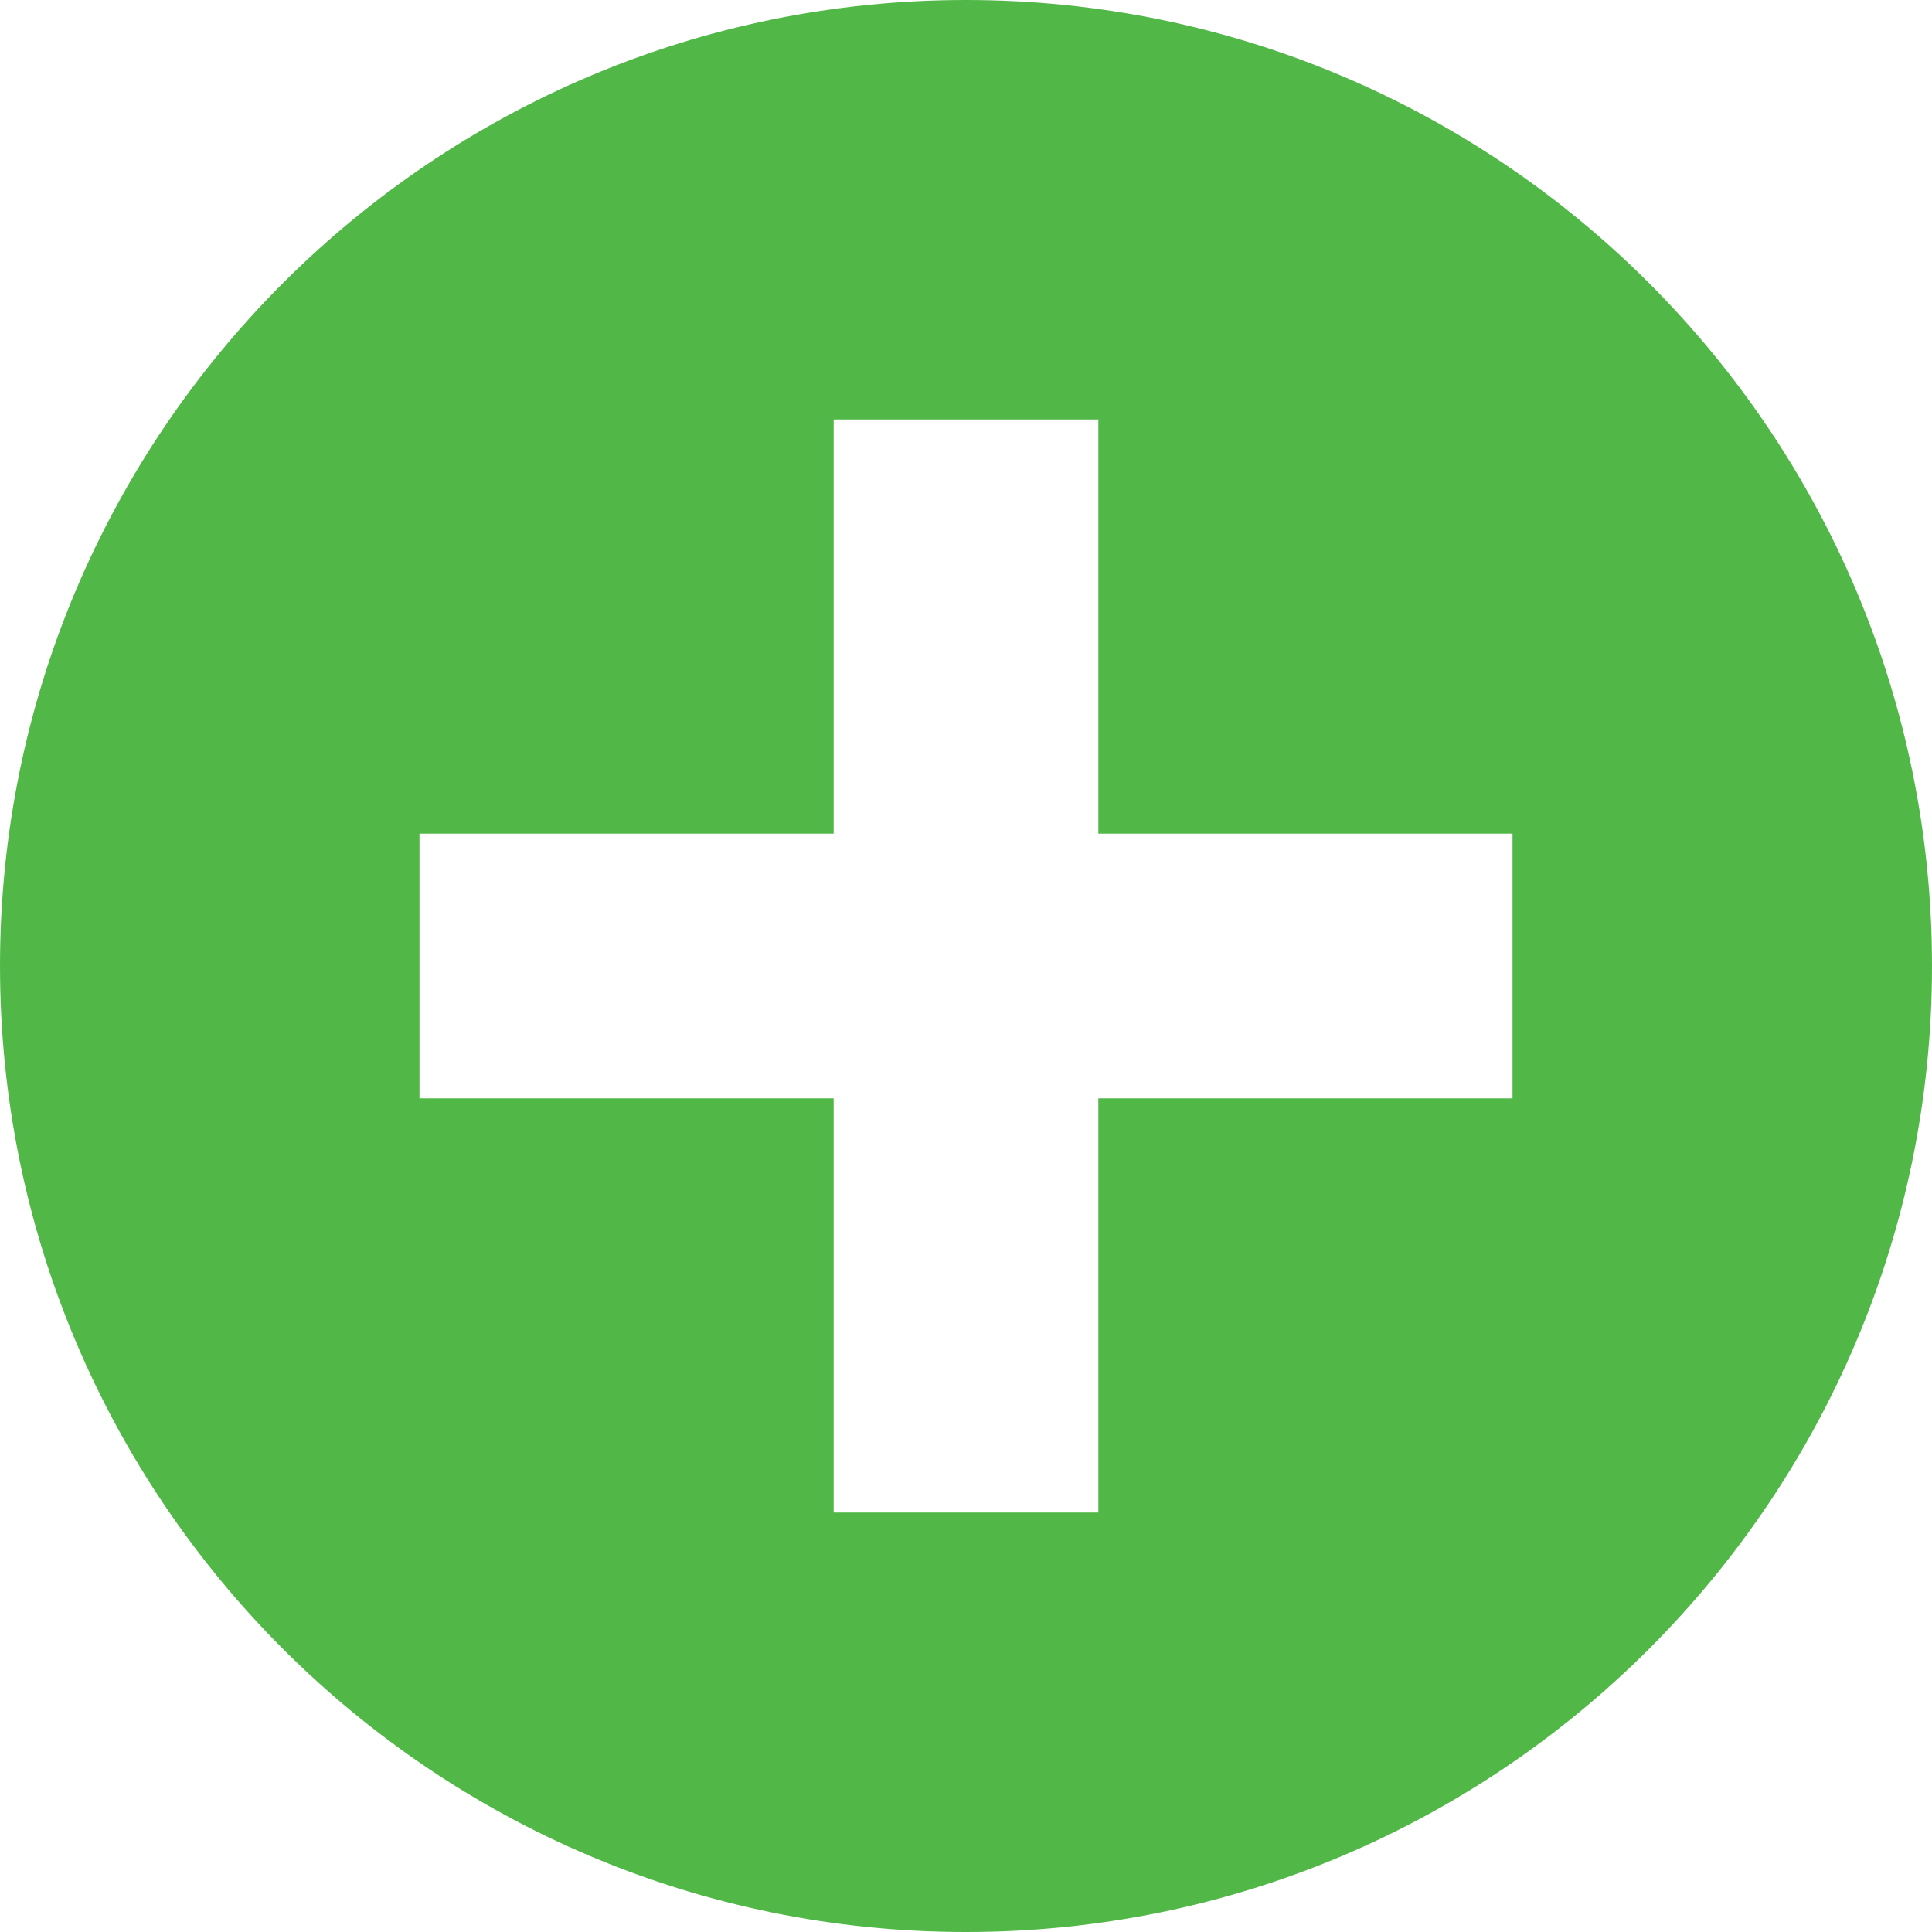
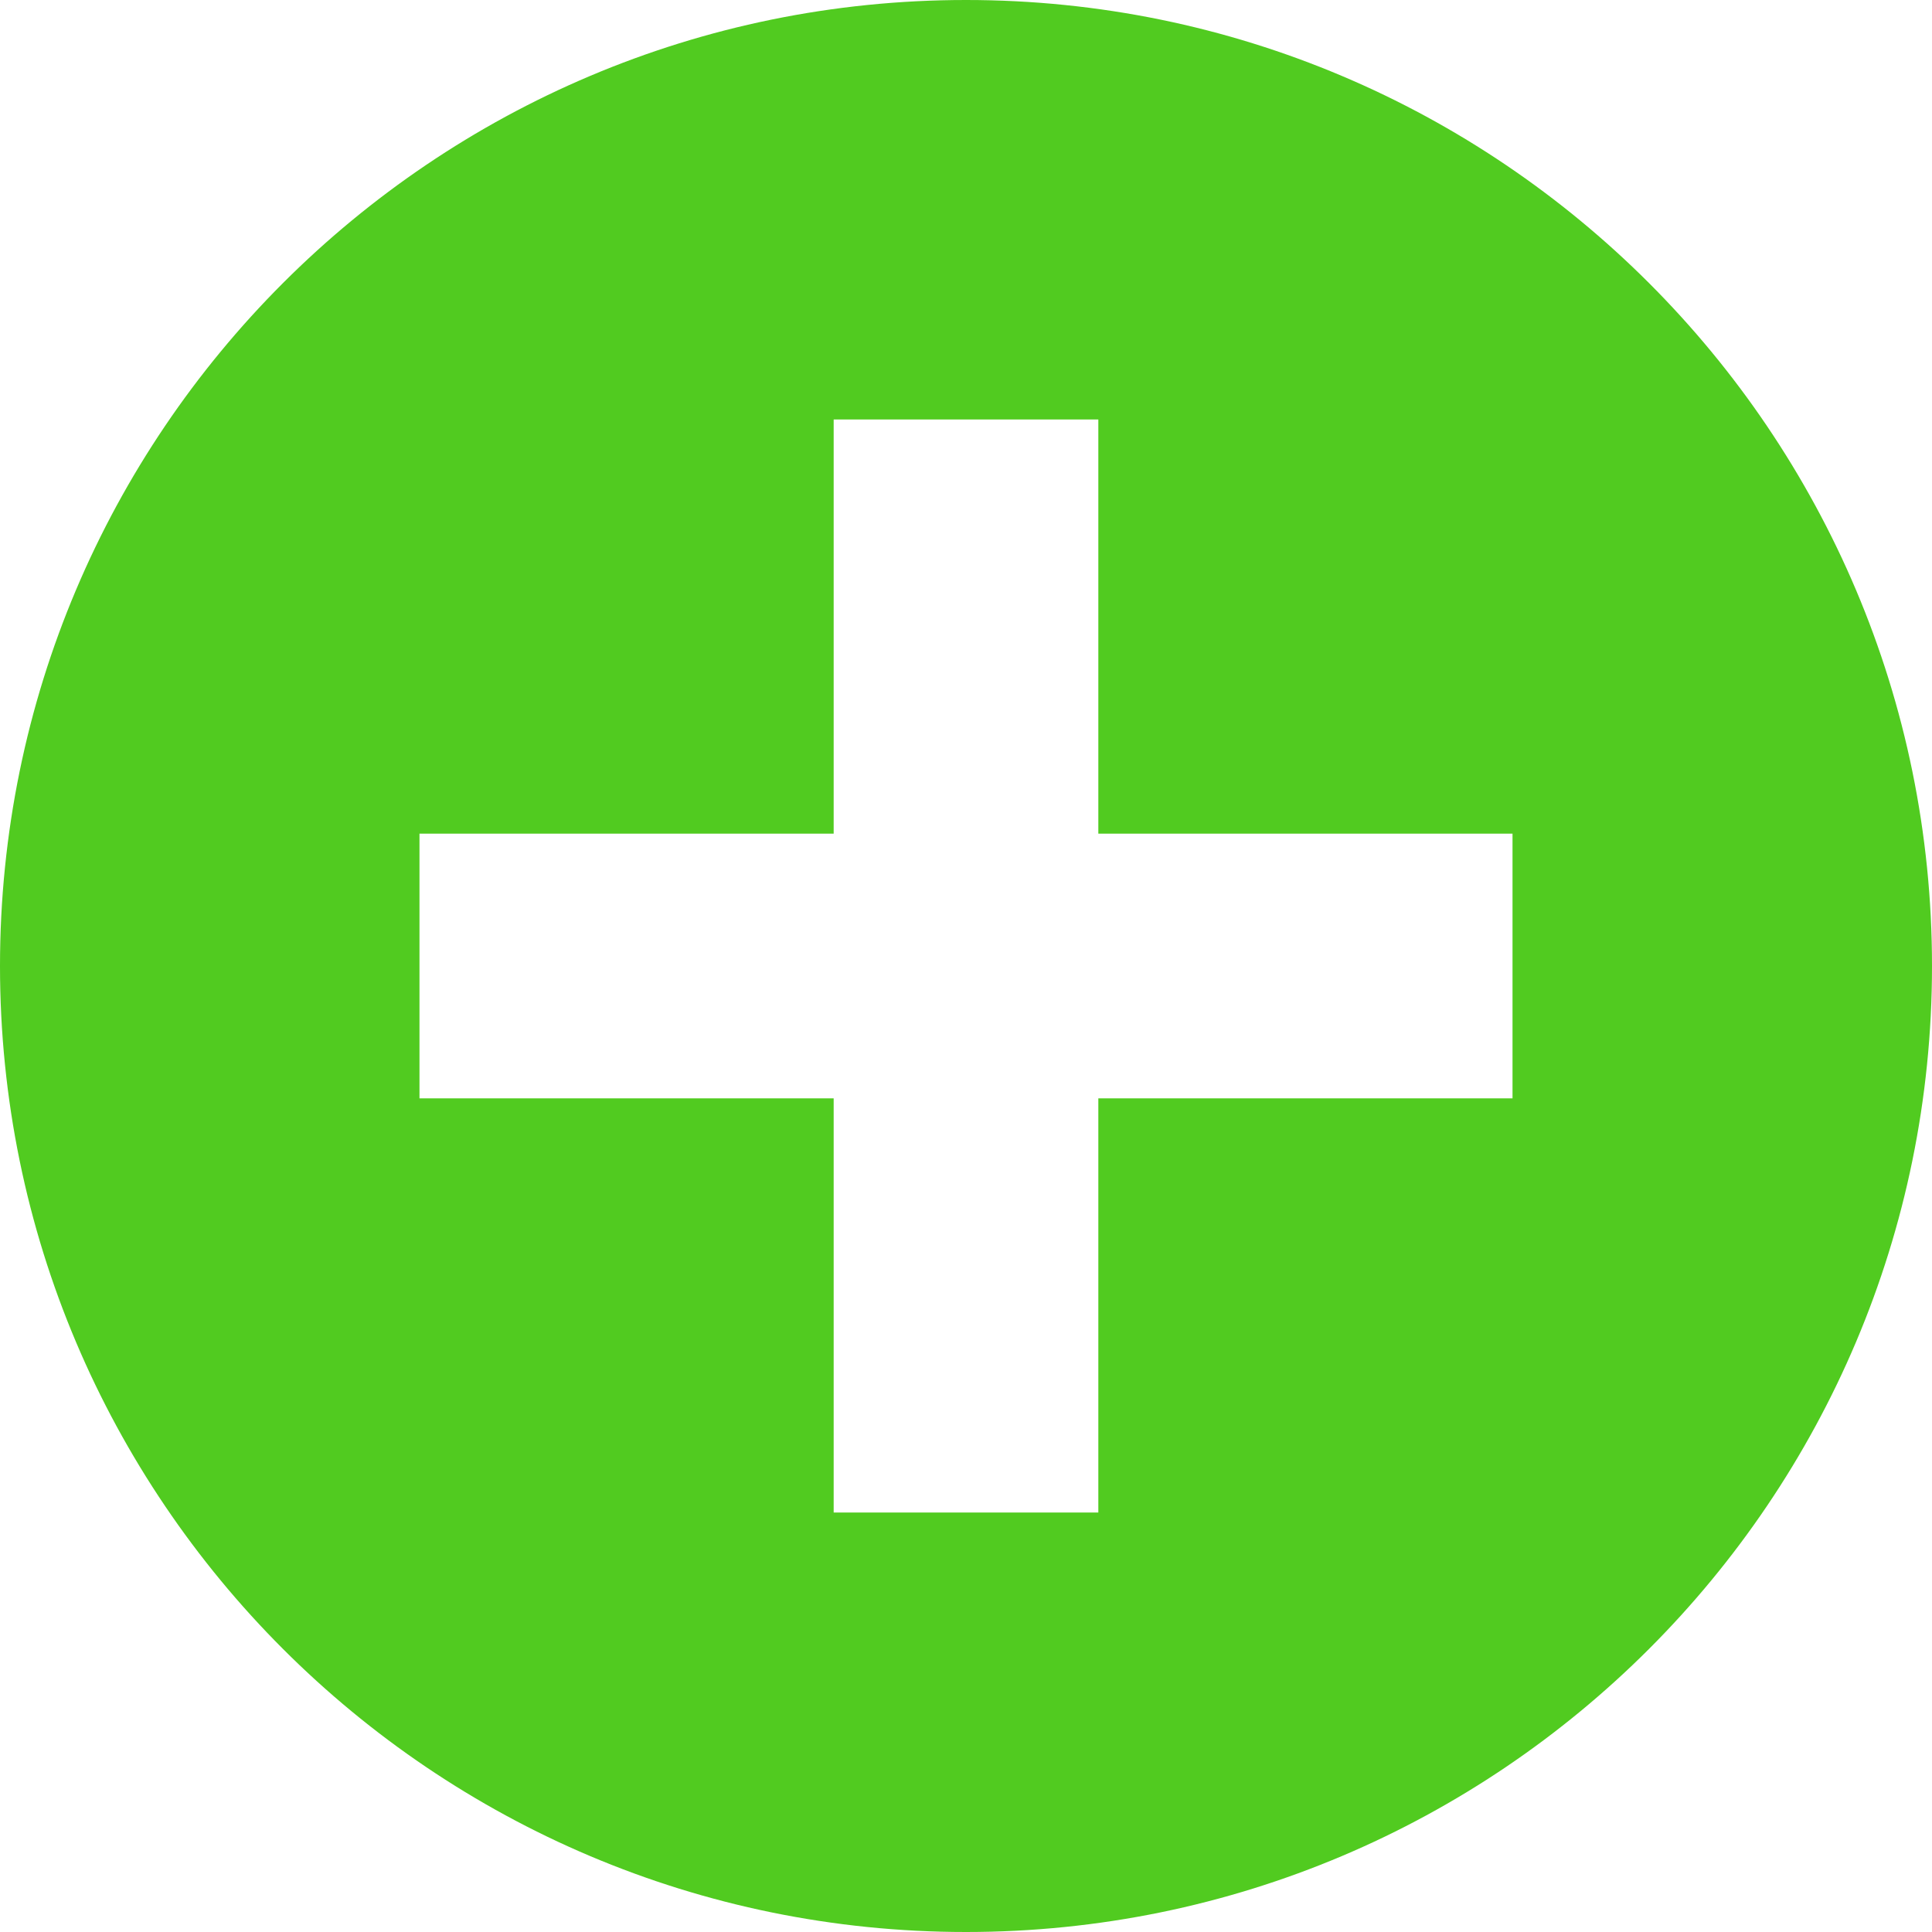
<svg xmlns="http://www.w3.org/2000/svg" id="Layer_2" data-name="Layer 2" viewBox="0 0 14.6 14.6">
  <defs>
    <style>
      .cls-1 {
-         fill: #51b848;
+         fill: #51CB20;
        stroke-width: 0px;
      }
    </style>
  </defs>
  <g id="Layer_1-2" data-name="Layer 1">
    <path class="cls-1" d="M7.3,0C3.27,0,0,3.27,0,7.3s3.27,7.3,7.3,7.3,7.3-3.27,7.3-7.3S11.33,0,7.3,0ZM11.43,8.3h-3.13v3.13h-2v-3.13h-3.13v-2h3.13v-3.13h2v3.13h3.13v2Z" />
  </g>
</svg>
